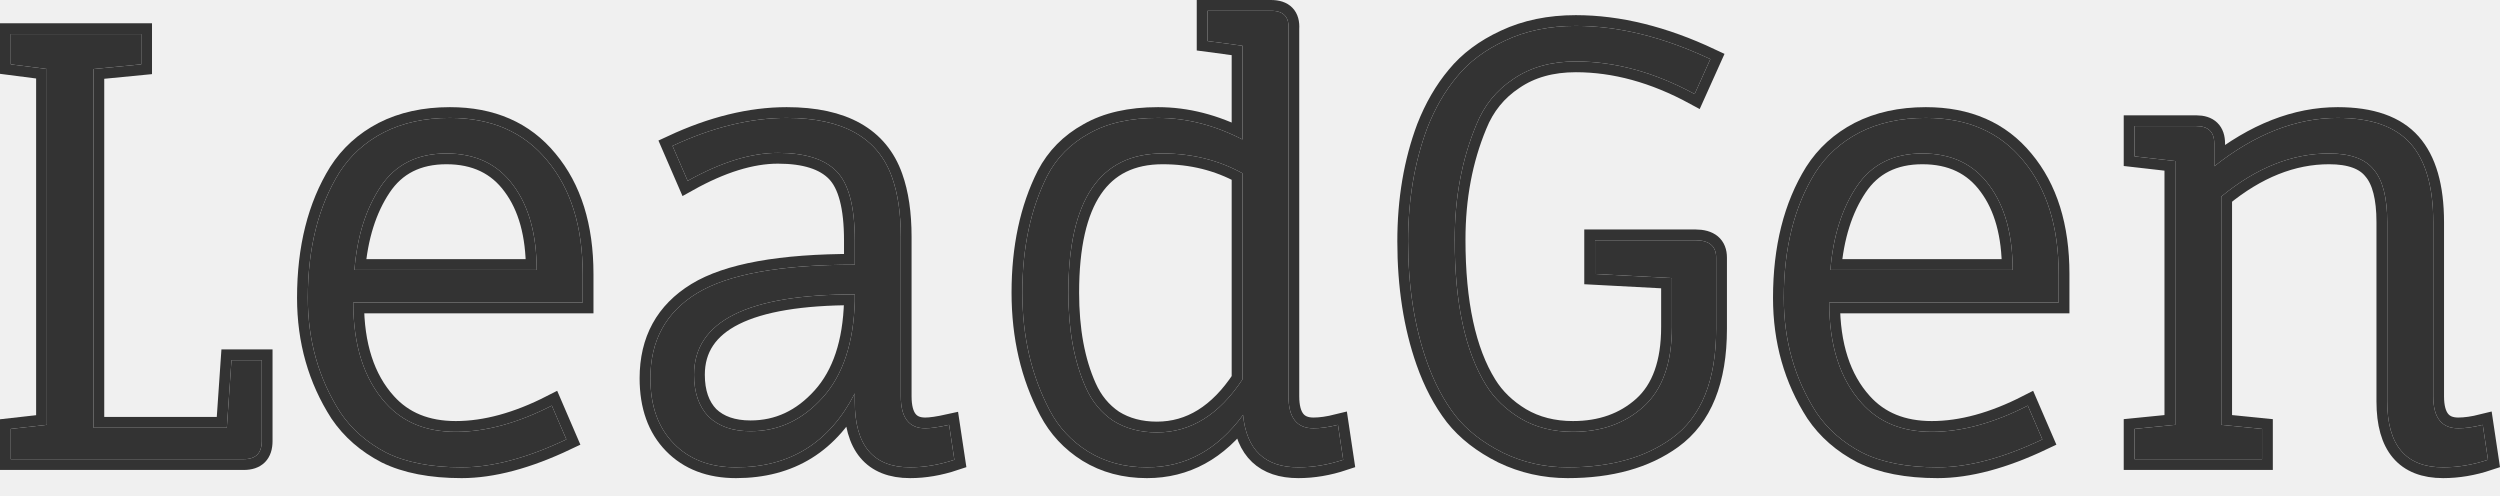
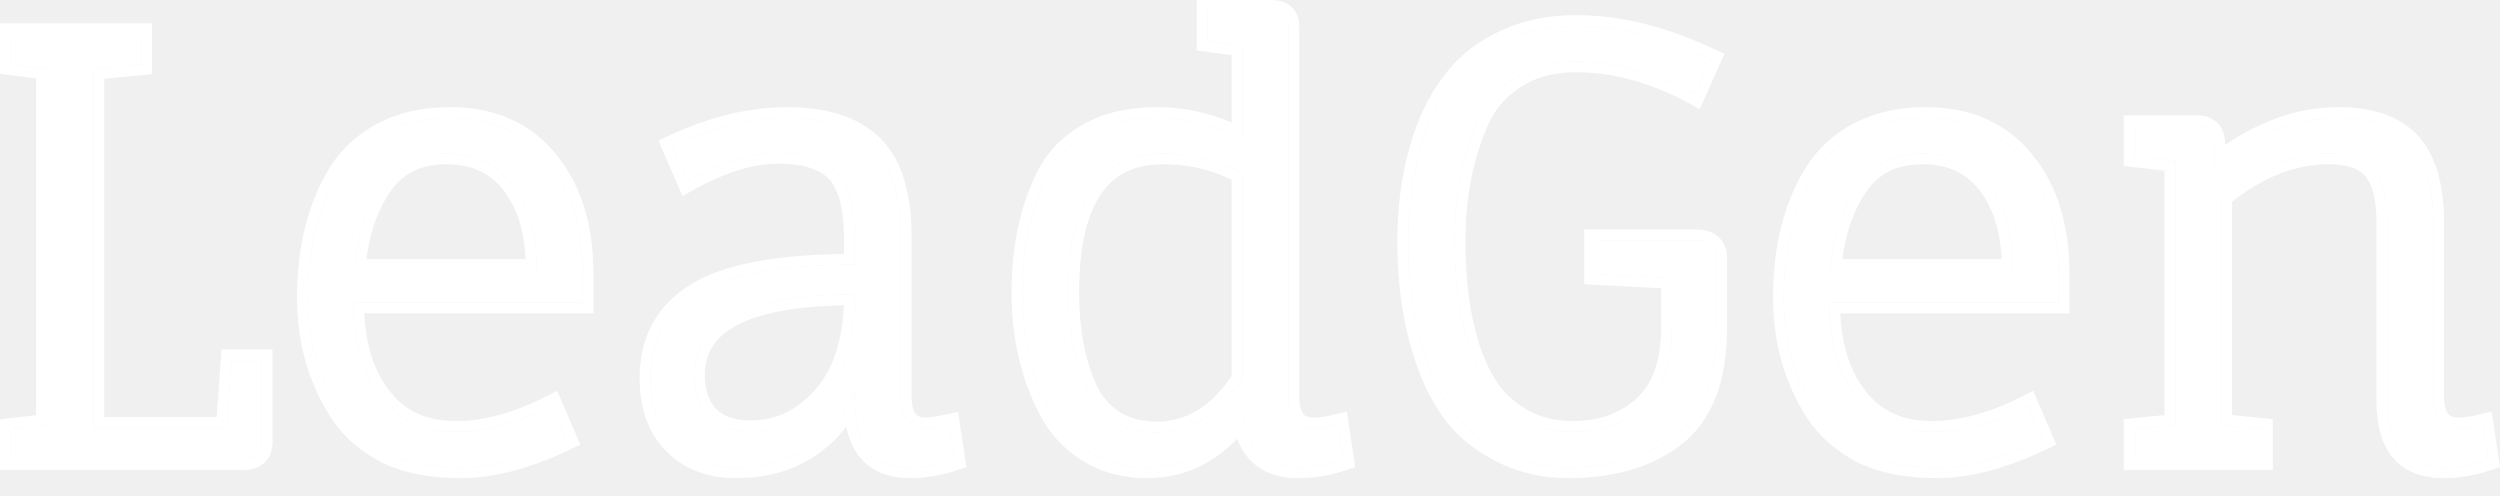
<svg xmlns="http://www.w3.org/2000/svg" width="116" height="23" viewBox="0 0 116 23" fill="none">
  <mask id="path-1-outside-1" maskUnits="userSpaceOnUse" x="-0.5" y="-0.5" width="117.091" height="23.018" fill="black">
    <rect fill="white" x="-0.5" y="-0.5" width="117.091" height="23.018" />
    <path d="M4.337 19.847H10.525L10.741 16.713H12.146V20.469C12.146 21.027 11.867 21.306 11.309 21.306H0.5V19.901L2.176 19.712V3.202L0.5 2.986V1.581H6.553V2.986L4.337 3.202V19.847Z" />
    <path d="M27.037 14.038H16.391C16.391 16.038 16.895 17.596 17.904 18.712C18.697 19.595 19.777 20.037 21.147 20.037C22.534 20.037 24.02 19.631 25.605 18.821L26.28 20.388C24.461 21.253 22.84 21.685 21.417 21.685C20.012 21.685 18.85 21.46 17.931 21.009C17.03 20.541 16.319 19.919 15.796 19.145C14.788 17.578 14.283 15.803 14.283 13.822C14.283 11.516 14.77 9.579 15.742 8.012C16.247 7.22 16.931 6.598 17.796 6.148C18.679 5.697 19.705 5.472 20.876 5.472C22.804 5.472 24.308 6.13 25.389 7.445C26.488 8.76 27.037 10.516 27.037 12.714V14.038ZM24.902 12.525C24.902 10.886 24.542 9.579 23.822 8.607C23.101 7.616 22.065 7.121 20.714 7.121C19.363 7.121 18.345 7.634 17.661 8.661C16.976 9.688 16.571 10.976 16.445 12.525H24.902Z" />
    <path d="M39.662 18.631V18.253C38.491 20.541 36.654 21.685 34.15 21.685C32.943 21.685 31.979 21.316 31.259 20.577C30.538 19.838 30.178 18.83 30.178 17.551C30.178 15.803 30.898 14.488 32.339 13.606C33.781 12.723 36.221 12.281 39.662 12.281V11.147C39.662 9.597 39.383 8.535 38.824 7.958C38.266 7.382 37.356 7.094 36.095 7.094C34.852 7.094 33.456 7.526 31.907 8.391L31.204 6.769C33.06 5.905 34.825 5.472 36.501 5.472C39.113 5.472 40.743 6.391 41.391 8.228C41.662 8.985 41.797 9.904 41.797 10.985V18.388C41.797 19.379 42.175 19.874 42.932 19.874C43.184 19.874 43.553 19.82 44.039 19.712L44.283 21.334C43.58 21.568 42.896 21.685 42.229 21.685C40.518 21.685 39.662 20.667 39.662 18.631ZM39.662 13.66C34.69 13.66 32.204 14.903 32.204 17.389C32.204 18.217 32.429 18.866 32.88 19.334C33.348 19.784 33.997 20.009 34.825 20.009C36.122 20.009 37.239 19.487 38.176 18.442C39.113 17.398 39.608 15.911 39.662 13.984V13.66Z" />
    <path d="M56.029 0.5H58.974C59.551 0.5 59.821 0.78 59.785 1.338V18.388C59.785 19.379 60.172 19.874 60.947 19.874C61.271 19.874 61.649 19.82 62.082 19.712L62.325 21.334C61.622 21.568 60.929 21.685 60.244 21.685C58.695 21.685 57.839 20.874 57.677 19.253C56.488 20.874 55.002 21.685 53.219 21.685C52.192 21.685 51.282 21.442 50.49 20.955C49.715 20.469 49.121 19.829 48.706 19.037C47.86 17.433 47.436 15.614 47.436 13.579C47.436 11.489 47.824 9.679 48.598 8.147C49.031 7.319 49.67 6.67 50.517 6.202C51.363 5.715 52.435 5.472 53.732 5.472C55.047 5.472 56.353 5.806 57.65 6.472V2.122L56.029 1.905V0.5ZM53.948 7.121C51.03 7.121 49.571 9.273 49.571 13.579C49.571 15.308 49.841 16.776 50.382 17.983C50.67 18.631 51.093 19.145 51.652 19.523C52.228 19.883 52.904 20.064 53.678 20.064C55.245 20.064 56.569 19.244 57.65 17.605V8.039C56.533 7.427 55.3 7.121 53.948 7.121Z" />
    <path d="M72.74 21.685C71.677 21.685 70.677 21.46 69.741 21.009C68.804 20.541 68.065 19.965 67.525 19.28C66.985 18.577 66.543 17.74 66.201 16.767C65.624 15.128 65.336 13.272 65.336 11.201C65.336 9.273 65.633 7.517 66.228 5.932C66.588 5.013 67.048 4.22 67.606 3.554C68.165 2.869 68.912 2.311 69.849 1.878C70.804 1.428 71.893 1.203 73.118 1.203C75.1 1.203 77.18 1.716 79.36 2.743L78.631 4.364C76.775 3.356 74.938 2.851 73.118 2.851C71.984 2.851 71.02 3.121 70.227 3.662C69.434 4.184 68.858 4.896 68.498 5.796C67.831 7.4 67.498 9.174 67.498 11.12C67.498 14.056 67.984 16.308 68.957 17.875C69.335 18.487 69.867 19.001 70.551 19.415C71.254 19.829 72.064 20.037 72.983 20.037C74.298 20.037 75.388 19.649 76.253 18.875C77.135 18.082 77.577 16.848 77.577 15.173V12.903L74.01 12.714V11.147H78.658C79.306 11.147 79.63 11.417 79.63 11.957V15.254C79.63 17.65 78.946 19.343 77.577 20.334C76.334 21.235 74.722 21.685 72.74 21.685Z" />
    <path d="M95.522 14.038H84.876C84.876 16.038 85.38 17.596 86.389 18.712C87.182 19.595 88.263 20.037 89.632 20.037C91.019 20.037 92.505 19.631 94.09 18.821L94.766 20.388C92.946 21.253 91.325 21.685 89.902 21.685C88.497 21.685 87.335 21.46 86.416 21.009C85.515 20.541 84.804 19.919 84.281 19.145C83.273 17.578 82.768 15.803 82.768 13.822C82.768 11.516 83.255 9.579 84.227 8.012C84.732 7.22 85.416 6.598 86.281 6.148C87.164 5.697 88.191 5.472 89.361 5.472C91.289 5.472 92.793 6.13 93.874 7.445C94.973 8.76 95.522 10.516 95.522 12.714V14.038ZM93.388 12.525C93.388 10.886 93.027 9.579 92.307 8.607C91.586 7.616 90.55 7.121 89.199 7.121C87.848 7.121 86.83 7.634 86.146 8.661C85.461 9.688 85.056 10.976 84.93 12.525H93.388Z" />
    <path d="M110.768 18.631V10.309C110.768 9.174 110.561 8.363 110.147 7.877C109.75 7.373 109.057 7.121 108.066 7.121C106.355 7.121 104.688 7.787 103.067 9.12V19.712L104.959 19.901V21.306H99.041V19.901L100.932 19.712V7.472L99.041 7.256V5.851H101.905C102.464 5.851 102.743 6.121 102.743 6.661V7.715C104.634 6.22 106.544 5.472 108.471 5.472C110.021 5.472 111.146 5.869 111.849 6.661C112.552 7.454 112.903 8.67 112.903 10.309V18.388C112.903 19.379 113.29 19.874 114.065 19.874C114.389 19.874 114.767 19.82 115.2 19.712L115.443 21.334C114.74 21.568 114.047 21.685 113.362 21.685C111.633 21.685 110.768 20.667 110.768 18.631Z" />
  </mask>
-   <path d="M4.337 19.847H10.525L10.741 16.713H12.146V20.469C12.146 21.027 11.867 21.306 11.309 21.306H0.5V19.901L2.176 19.712V3.202L0.5 2.986V1.581H6.553V2.986L4.337 3.202V19.847Z" fill="#333333" />
-   <path d="M27.037 14.038H16.391C16.391 16.038 16.895 17.596 17.904 18.712C18.697 19.595 19.777 20.037 21.147 20.037C22.534 20.037 24.02 19.631 25.605 18.821L26.28 20.388C24.461 21.253 22.84 21.685 21.417 21.685C20.012 21.685 18.85 21.46 17.931 21.009C17.03 20.541 16.319 19.919 15.796 19.145C14.788 17.578 14.283 15.803 14.283 13.822C14.283 11.516 14.77 9.579 15.742 8.012C16.247 7.22 16.931 6.598 17.796 6.148C18.679 5.697 19.705 5.472 20.876 5.472C22.804 5.472 24.308 6.13 25.389 7.445C26.488 8.76 27.037 10.516 27.037 12.714V14.038ZM24.902 12.525C24.902 10.886 24.542 9.579 23.822 8.607C23.101 7.616 22.065 7.121 20.714 7.121C19.363 7.121 18.345 7.634 17.661 8.661C16.976 9.688 16.571 10.976 16.445 12.525H24.902Z" fill="#333333" />
-   <path d="M39.662 18.631V18.253C38.491 20.541 36.654 21.685 34.15 21.685C32.943 21.685 31.979 21.316 31.259 20.577C30.538 19.838 30.178 18.83 30.178 17.551C30.178 15.803 30.898 14.488 32.339 13.606C33.781 12.723 36.221 12.281 39.662 12.281V11.147C39.662 9.597 39.383 8.535 38.824 7.958C38.266 7.382 37.356 7.094 36.095 7.094C34.852 7.094 33.456 7.526 31.907 8.391L31.204 6.769C33.06 5.905 34.825 5.472 36.501 5.472C39.113 5.472 40.743 6.391 41.391 8.228C41.662 8.985 41.797 9.904 41.797 10.985V18.388C41.797 19.379 42.175 19.874 42.932 19.874C43.184 19.874 43.553 19.82 44.039 19.712L44.283 21.334C43.58 21.568 42.896 21.685 42.229 21.685C40.518 21.685 39.662 20.667 39.662 18.631ZM39.662 13.66C34.69 13.66 32.204 14.903 32.204 17.389C32.204 18.217 32.429 18.866 32.88 19.334C33.348 19.784 33.997 20.009 34.825 20.009C36.122 20.009 37.239 19.487 38.176 18.442C39.113 17.398 39.608 15.911 39.662 13.984V13.66Z" fill="#333333" />
-   <path d="M56.029 0.5H58.974C59.551 0.5 59.821 0.78 59.785 1.338V18.388C59.785 19.379 60.172 19.874 60.947 19.874C61.271 19.874 61.649 19.82 62.082 19.712L62.325 21.334C61.622 21.568 60.929 21.685 60.244 21.685C58.695 21.685 57.839 20.874 57.677 19.253C56.488 20.874 55.002 21.685 53.219 21.685C52.192 21.685 51.282 21.442 50.49 20.955C49.715 20.469 49.121 19.829 48.706 19.037C47.86 17.433 47.436 15.614 47.436 13.579C47.436 11.489 47.824 9.679 48.598 8.147C49.031 7.319 49.67 6.67 50.517 6.202C51.363 5.715 52.435 5.472 53.732 5.472C55.047 5.472 56.353 5.806 57.65 6.472V2.122L56.029 1.905V0.5ZM53.948 7.121C51.03 7.121 49.571 9.273 49.571 13.579C49.571 15.308 49.841 16.776 50.382 17.983C50.67 18.631 51.093 19.145 51.652 19.523C52.228 19.883 52.904 20.064 53.678 20.064C55.245 20.064 56.569 19.244 57.65 17.605V8.039C56.533 7.427 55.3 7.121 53.948 7.121Z" fill="#333333" />
-   <path d="M72.74 21.685C71.677 21.685 70.677 21.46 69.741 21.009C68.804 20.541 68.065 19.965 67.525 19.28C66.985 18.577 66.543 17.74 66.201 16.767C65.624 15.128 65.336 13.272 65.336 11.201C65.336 9.273 65.633 7.517 66.228 5.932C66.588 5.013 67.048 4.22 67.606 3.554C68.165 2.869 68.912 2.311 69.849 1.878C70.804 1.428 71.893 1.203 73.118 1.203C75.1 1.203 77.18 1.716 79.36 2.743L78.631 4.364C76.775 3.356 74.938 2.851 73.118 2.851C71.984 2.851 71.02 3.121 70.227 3.662C69.434 4.184 68.858 4.896 68.498 5.796C67.831 7.4 67.498 9.174 67.498 11.12C67.498 14.056 67.984 16.308 68.957 17.875C69.335 18.487 69.867 19.001 70.551 19.415C71.254 19.829 72.064 20.037 72.983 20.037C74.298 20.037 75.388 19.649 76.253 18.875C77.135 18.082 77.577 16.848 77.577 15.173V12.903L74.01 12.714V11.147H78.658C79.306 11.147 79.63 11.417 79.63 11.957V15.254C79.63 17.65 78.946 19.343 77.577 20.334C76.334 21.235 74.722 21.685 72.74 21.685Z" fill="#333333" />
-   <path d="M95.522 14.038H84.876C84.876 16.038 85.38 17.596 86.389 18.712C87.182 19.595 88.263 20.037 89.632 20.037C91.019 20.037 92.505 19.631 94.09 18.821L94.766 20.388C92.946 21.253 91.325 21.685 89.902 21.685C88.497 21.685 87.335 21.46 86.416 21.009C85.515 20.541 84.804 19.919 84.281 19.145C83.273 17.578 82.768 15.803 82.768 13.822C82.768 11.516 83.255 9.579 84.227 8.012C84.732 7.22 85.416 6.598 86.281 6.148C87.164 5.697 88.191 5.472 89.361 5.472C91.289 5.472 92.793 6.13 93.874 7.445C94.973 8.76 95.522 10.516 95.522 12.714V14.038ZM93.388 12.525C93.388 10.886 93.027 9.579 92.307 8.607C91.586 7.616 90.55 7.121 89.199 7.121C87.848 7.121 86.83 7.634 86.146 8.661C85.461 9.688 85.056 10.976 84.93 12.525H93.388Z" fill="#333333" />
-   <path d="M110.768 18.631V10.309C110.768 9.174 110.561 8.363 110.147 7.877C109.75 7.373 109.057 7.121 108.066 7.121C106.355 7.121 104.688 7.787 103.067 9.12V19.712L104.959 19.901V21.306H99.041V19.901L100.932 19.712V7.472L99.041 7.256V5.851H101.905C102.464 5.851 102.743 6.121 102.743 6.661V7.715C104.634 6.22 106.544 5.472 108.471 5.472C110.021 5.472 111.146 5.869 111.849 6.661C112.552 7.454 112.903 8.67 112.903 10.309V18.388C112.903 19.379 113.29 19.874 114.065 19.874C114.389 19.874 114.767 19.82 115.2 19.712L115.443 21.334C114.74 21.568 114.047 21.685 113.362 21.685C111.633 21.685 110.768 20.667 110.768 18.631Z" fill="#333333" />
-   <path d="M4.337 19.847H10.525L10.741 16.713H12.146V20.469C12.146 21.027 11.867 21.306 11.309 21.306H0.5V19.901L2.176 19.712V3.202L0.5 2.986V1.581H6.553V2.986L4.337 3.202V19.847Z" stroke="#333333" mask="url(#path-1-outside-1)" />
-   <path d="M27.037 14.038H16.391C16.391 16.038 16.895 17.596 17.904 18.712C18.697 19.595 19.777 20.037 21.147 20.037C22.534 20.037 24.02 19.631 25.605 18.821L26.28 20.388C24.461 21.253 22.84 21.685 21.417 21.685C20.012 21.685 18.85 21.46 17.931 21.009C17.03 20.541 16.319 19.919 15.796 19.145C14.788 17.578 14.283 15.803 14.283 13.822C14.283 11.516 14.77 9.579 15.742 8.012C16.247 7.22 16.931 6.598 17.796 6.148C18.679 5.697 19.705 5.472 20.876 5.472C22.804 5.472 24.308 6.13 25.389 7.445C26.488 8.76 27.037 10.516 27.037 12.714V14.038ZM24.902 12.525C24.902 10.886 24.542 9.579 23.822 8.607C23.101 7.616 22.065 7.121 20.714 7.121C19.363 7.121 18.345 7.634 17.661 8.661C16.976 9.688 16.571 10.976 16.445 12.525H24.902Z" stroke="#333333" mask="url(#path-1-outside-1)" />
-   <path d="M39.662 18.631V18.253C38.491 20.541 36.654 21.685 34.15 21.685C32.943 21.685 31.979 21.316 31.259 20.577C30.538 19.838 30.178 18.83 30.178 17.551C30.178 15.803 30.898 14.488 32.339 13.606C33.781 12.723 36.221 12.281 39.662 12.281V11.147C39.662 9.597 39.383 8.535 38.824 7.958C38.266 7.382 37.356 7.094 36.095 7.094C34.852 7.094 33.456 7.526 31.907 8.391L31.204 6.769C33.06 5.905 34.825 5.472 36.501 5.472C39.113 5.472 40.743 6.391 41.391 8.228C41.662 8.985 41.797 9.904 41.797 10.985V18.388C41.797 19.379 42.175 19.874 42.932 19.874C43.184 19.874 43.553 19.82 44.039 19.712L44.283 21.334C43.58 21.568 42.896 21.685 42.229 21.685C40.518 21.685 39.662 20.667 39.662 18.631ZM39.662 13.66C34.69 13.66 32.204 14.903 32.204 17.389C32.204 18.217 32.429 18.866 32.88 19.334C33.348 19.784 33.997 20.009 34.825 20.009C36.122 20.009 37.239 19.487 38.176 18.442C39.113 17.398 39.608 15.911 39.662 13.984V13.66Z" stroke="#333333" mask="url(#path-1-outside-1)" />
-   <path d="M56.029 0.5H58.974C59.551 0.5 59.821 0.78 59.785 1.338V18.388C59.785 19.379 60.172 19.874 60.947 19.874C61.271 19.874 61.649 19.82 62.082 19.712L62.325 21.334C61.622 21.568 60.929 21.685 60.244 21.685C58.695 21.685 57.839 20.874 57.677 19.253C56.488 20.874 55.002 21.685 53.219 21.685C52.192 21.685 51.282 21.442 50.49 20.955C49.715 20.469 49.121 19.829 48.706 19.037C47.86 17.433 47.436 15.614 47.436 13.579C47.436 11.489 47.824 9.679 48.598 8.147C49.031 7.319 49.67 6.67 50.517 6.202C51.363 5.715 52.435 5.472 53.732 5.472C55.047 5.472 56.353 5.806 57.65 6.472V2.122L56.029 1.905V0.5ZM53.948 7.121C51.03 7.121 49.571 9.273 49.571 13.579C49.571 15.308 49.841 16.776 50.382 17.983C50.67 18.631 51.093 19.145 51.652 19.523C52.228 19.883 52.904 20.064 53.678 20.064C55.245 20.064 56.569 19.244 57.65 17.605V8.039C56.533 7.427 55.3 7.121 53.948 7.121Z" stroke="#333333" mask="url(#path-1-outside-1)" />
-   <path d="M72.74 21.685C71.677 21.685 70.677 21.46 69.741 21.009C68.804 20.541 68.065 19.965 67.525 19.28C66.985 18.577 66.543 17.74 66.201 16.767C65.624 15.128 65.336 13.272 65.336 11.201C65.336 9.273 65.633 7.517 66.228 5.932C66.588 5.013 67.048 4.22 67.606 3.554C68.165 2.869 68.912 2.311 69.849 1.878C70.804 1.428 71.893 1.203 73.118 1.203C75.1 1.203 77.18 1.716 79.36 2.743L78.631 4.364C76.775 3.356 74.938 2.851 73.118 2.851C71.984 2.851 71.02 3.121 70.227 3.662C69.434 4.184 68.858 4.896 68.498 5.796C67.831 7.4 67.498 9.174 67.498 11.12C67.498 14.056 67.984 16.308 68.957 17.875C69.335 18.487 69.867 19.001 70.551 19.415C71.254 19.829 72.064 20.037 72.983 20.037C74.298 20.037 75.388 19.649 76.253 18.875C77.135 18.082 77.577 16.848 77.577 15.173V12.903L74.01 12.714V11.147H78.658C79.306 11.147 79.63 11.417 79.63 11.957V15.254C79.63 17.65 78.946 19.343 77.577 20.334C76.334 21.235 74.722 21.685 72.74 21.685Z" stroke="#333333" mask="url(#path-1-outside-1)" />
-   <path d="M95.522 14.038H84.876C84.876 16.038 85.38 17.596 86.389 18.712C87.182 19.595 88.263 20.037 89.632 20.037C91.019 20.037 92.505 19.631 94.09 18.821L94.766 20.388C92.946 21.253 91.325 21.685 89.902 21.685C88.497 21.685 87.335 21.46 86.416 21.009C85.515 20.541 84.804 19.919 84.281 19.145C83.273 17.578 82.768 15.803 82.768 13.822C82.768 11.516 83.255 9.579 84.227 8.012C84.732 7.22 85.416 6.598 86.281 6.148C87.164 5.697 88.191 5.472 89.361 5.472C91.289 5.472 92.793 6.13 93.874 7.445C94.973 8.76 95.522 10.516 95.522 12.714V14.038ZM93.388 12.525C93.388 10.886 93.027 9.579 92.307 8.607C91.586 7.616 90.55 7.121 89.199 7.121C87.848 7.121 86.83 7.634 86.146 8.661C85.461 9.688 85.056 10.976 84.93 12.525H93.388Z" stroke="#333333" mask="url(#path-1-outside-1)" />
-   <path d="M110.768 18.631V10.309C110.768 9.174 110.561 8.363 110.147 7.877C109.75 7.373 109.057 7.121 108.066 7.121C106.355 7.121 104.688 7.787 103.067 9.12V19.712L104.959 19.901V21.306H99.041V19.901L100.932 19.712V7.472L99.041 7.256V5.851H101.905C102.464 5.851 102.743 6.121 102.743 6.661V7.715C104.634 6.22 106.544 5.472 108.471 5.472C110.021 5.472 111.146 5.869 111.849 6.661C112.552 7.454 112.903 8.67 112.903 10.309V18.388C112.903 19.379 113.29 19.874 114.065 19.874C114.389 19.874 114.767 19.82 115.2 19.712L115.443 21.334C114.74 21.568 114.047 21.685 113.362 21.685C111.633 21.685 110.768 20.667 110.768 18.631Z" stroke="#333333" mask="url(#path-1-outside-1)" />
+   <path d="M4.337 19.847H10.525L10.741 16.713H12.146V20.469C12.146 21.027 11.867 21.306 11.309 21.306H0.5V19.901L2.176 19.712V3.202L0.5 2.986V1.581H6.553V2.986L4.337 3.202V19.847Z" fill="white" />
+   <path d="M27.037 14.038H16.391C16.391 16.038 16.895 17.596 17.904 18.712C18.697 19.595 19.777 20.037 21.147 20.037C22.534 20.037 24.02 19.631 25.605 18.821L26.28 20.388C24.461 21.253 22.84 21.685 21.417 21.685C20.012 21.685 18.85 21.46 17.931 21.009C17.03 20.541 16.319 19.919 15.796 19.145C14.788 17.578 14.283 15.803 14.283 13.822C14.283 11.516 14.77 9.579 15.742 8.012C16.247 7.22 16.931 6.598 17.796 6.148C18.679 5.697 19.705 5.472 20.876 5.472C22.804 5.472 24.308 6.13 25.389 7.445C26.488 8.76 27.037 10.516 27.037 12.714V14.038ZM24.902 12.525C24.902 10.886 24.542 9.579 23.822 8.607C23.101 7.616 22.065 7.121 20.714 7.121C19.363 7.121 18.345 7.634 17.661 8.661C16.976 9.688 16.571 10.976 16.445 12.525H24.902Z" fill="white" />
+   <path d="M39.662 18.631V18.253C38.491 20.541 36.654 21.685 34.15 21.685C32.943 21.685 31.979 21.316 31.259 20.577C30.538 19.838 30.178 18.83 30.178 17.551C30.178 15.803 30.898 14.488 32.339 13.606C33.781 12.723 36.221 12.281 39.662 12.281V11.147C39.662 9.597 39.383 8.535 38.824 7.958C38.266 7.382 37.356 7.094 36.095 7.094C34.852 7.094 33.456 7.526 31.907 8.391L31.204 6.769C33.06 5.905 34.825 5.472 36.501 5.472C39.113 5.472 40.743 6.391 41.391 8.228C41.662 8.985 41.797 9.904 41.797 10.985V18.388C41.797 19.379 42.175 19.874 42.932 19.874C43.184 19.874 43.553 19.82 44.039 19.712L44.283 21.334C43.58 21.568 42.896 21.685 42.229 21.685C40.518 21.685 39.662 20.667 39.662 18.631ZM39.662 13.66C34.69 13.66 32.204 14.903 32.204 17.389C32.204 18.217 32.429 18.866 32.88 19.334C33.348 19.784 33.997 20.009 34.825 20.009C36.122 20.009 37.239 19.487 38.176 18.442C39.113 17.398 39.608 15.911 39.662 13.984V13.66Z" fill="white" />
+   <path d="M56.029 0.5H58.974C59.551 0.5 59.821 0.78 59.785 1.338V18.388C59.785 19.379 60.172 19.874 60.947 19.874C61.271 19.874 61.649 19.82 62.082 19.712L62.325 21.334C61.622 21.568 60.929 21.685 60.244 21.685C58.695 21.685 57.839 20.874 57.677 19.253C56.488 20.874 55.002 21.685 53.219 21.685C52.192 21.685 51.282 21.442 50.49 20.955C49.715 20.469 49.121 19.829 48.706 19.037C47.86 17.433 47.436 15.614 47.436 13.579C47.436 11.489 47.824 9.679 48.598 8.147C49.031 7.319 49.67 6.67 50.517 6.202C51.363 5.715 52.435 5.472 53.732 5.472C55.047 5.472 56.353 5.806 57.65 6.472V2.122L56.029 1.905V0.5ZM53.948 7.121C51.03 7.121 49.571 9.273 49.571 13.579C49.571 15.308 49.841 16.776 50.382 17.983C50.67 18.631 51.093 19.145 51.652 19.523C52.228 19.883 52.904 20.064 53.678 20.064C55.245 20.064 56.569 19.244 57.65 17.605V8.039C56.533 7.427 55.3 7.121 53.948 7.121Z" fill="white" />
+   <path d="M72.74 21.685C71.677 21.685 70.677 21.46 69.741 21.009C68.804 20.541 68.065 19.965 67.525 19.28C66.985 18.577 66.543 17.74 66.201 16.767C65.624 15.128 65.336 13.272 65.336 11.201C65.336 9.273 65.633 7.517 66.228 5.932C66.588 5.013 67.048 4.22 67.606 3.554C68.165 2.869 68.912 2.311 69.849 1.878C70.804 1.428 71.893 1.203 73.118 1.203C75.1 1.203 77.18 1.716 79.36 2.743L78.631 4.364C76.775 3.356 74.938 2.851 73.118 2.851C71.984 2.851 71.02 3.121 70.227 3.662C69.434 4.184 68.858 4.896 68.498 5.796C67.831 7.4 67.498 9.174 67.498 11.12C67.498 14.056 67.984 16.308 68.957 17.875C69.335 18.487 69.867 19.001 70.551 19.415C71.254 19.829 72.064 20.037 72.983 20.037C74.298 20.037 75.388 19.649 76.253 18.875C77.135 18.082 77.577 16.848 77.577 15.173V12.903L74.01 12.714V11.147H78.658C79.306 11.147 79.63 11.417 79.63 11.957V15.254C79.63 17.65 78.946 19.343 77.577 20.334C76.334 21.235 74.722 21.685 72.74 21.685Z" fill="white" />
+   <path d="M95.522 14.038H84.876C84.876 16.038 85.38 17.596 86.389 18.712C87.182 19.595 88.263 20.037 89.632 20.037C91.019 20.037 92.505 19.631 94.09 18.821L94.766 20.388C92.946 21.253 91.325 21.685 89.902 21.685C88.497 21.685 87.335 21.46 86.416 21.009C85.515 20.541 84.804 19.919 84.281 19.145C83.273 17.578 82.768 15.803 82.768 13.822C82.768 11.516 83.255 9.579 84.227 8.012C84.732 7.22 85.416 6.598 86.281 6.148C87.164 5.697 88.191 5.472 89.361 5.472C91.289 5.472 92.793 6.13 93.874 7.445C94.973 8.76 95.522 10.516 95.522 12.714V14.038ZM93.388 12.525C93.388 10.886 93.027 9.579 92.307 8.607C91.586 7.616 90.55 7.121 89.199 7.121C87.848 7.121 86.83 7.634 86.146 8.661C85.461 9.688 85.056 10.976 84.93 12.525H93.388Z" fill="white" />
+   <path d="M110.768 18.631V10.309C110.768 9.174 110.561 8.363 110.147 7.877C109.75 7.373 109.057 7.121 108.066 7.121C106.355 7.121 104.688 7.787 103.067 9.12V19.712L104.959 19.901V21.306H99.041V19.901L100.932 19.712V7.472L99.041 7.256V5.851H101.905C102.464 5.851 102.743 6.121 102.743 6.661V7.715C104.634 6.22 106.544 5.472 108.471 5.472C110.021 5.472 111.146 5.869 111.849 6.661C112.552 7.454 112.903 8.67 112.903 10.309V18.388C112.903 19.379 113.29 19.874 114.065 19.874C114.389 19.874 114.767 19.82 115.2 19.712L115.443 21.334C114.74 21.568 114.047 21.685 113.362 21.685C111.633 21.685 110.768 20.667 110.768 18.631Z" fill="white" />
+   <path d="M4.337 19.847H10.525L10.741 16.713H12.146V20.469C12.146 21.027 11.867 21.306 11.309 21.306H0.5V19.901L2.176 19.712V3.202L0.5 2.986V1.581H6.553V2.986L4.337 3.202V19.847Z" stroke="white" mask="url(#path-1-outside-1)" />
+   <path d="M27.037 14.038H16.391C16.391 16.038 16.895 17.596 17.904 18.712C18.697 19.595 19.777 20.037 21.147 20.037C22.534 20.037 24.02 19.631 25.605 18.821L26.28 20.388C24.461 21.253 22.84 21.685 21.417 21.685C20.012 21.685 18.85 21.46 17.931 21.009C17.03 20.541 16.319 19.919 15.796 19.145C14.788 17.578 14.283 15.803 14.283 13.822C14.283 11.516 14.77 9.579 15.742 8.012C16.247 7.22 16.931 6.598 17.796 6.148C18.679 5.697 19.705 5.472 20.876 5.472C22.804 5.472 24.308 6.13 25.389 7.445C26.488 8.76 27.037 10.516 27.037 12.714V14.038ZM24.902 12.525C24.902 10.886 24.542 9.579 23.822 8.607C23.101 7.616 22.065 7.121 20.714 7.121C19.363 7.121 18.345 7.634 17.661 8.661C16.976 9.688 16.571 10.976 16.445 12.525H24.902Z" stroke="white" mask="url(#path-1-outside-1)" />
+   <path d="M39.662 18.631V18.253C38.491 20.541 36.654 21.685 34.15 21.685C32.943 21.685 31.979 21.316 31.259 20.577C30.538 19.838 30.178 18.83 30.178 17.551C30.178 15.803 30.898 14.488 32.339 13.606C33.781 12.723 36.221 12.281 39.662 12.281V11.147C39.662 9.597 39.383 8.535 38.824 7.958C38.266 7.382 37.356 7.094 36.095 7.094C34.852 7.094 33.456 7.526 31.907 8.391L31.204 6.769C33.06 5.905 34.825 5.472 36.501 5.472C39.113 5.472 40.743 6.391 41.391 8.228C41.662 8.985 41.797 9.904 41.797 10.985V18.388C41.797 19.379 42.175 19.874 42.932 19.874C43.184 19.874 43.553 19.82 44.039 19.712L44.283 21.334C43.58 21.568 42.896 21.685 42.229 21.685C40.518 21.685 39.662 20.667 39.662 18.631ZM39.662 13.66C34.69 13.66 32.204 14.903 32.204 17.389C32.204 18.217 32.429 18.866 32.88 19.334C33.348 19.784 33.997 20.009 34.825 20.009C36.122 20.009 37.239 19.487 38.176 18.442C39.113 17.398 39.608 15.911 39.662 13.984V13.66Z" stroke="white" mask="url(#path-1-outside-1)" />
+   <path d="M56.029 0.5H58.974C59.551 0.5 59.821 0.78 59.785 1.338V18.388C59.785 19.379 60.172 19.874 60.947 19.874C61.271 19.874 61.649 19.82 62.082 19.712L62.325 21.334C61.622 21.568 60.929 21.685 60.244 21.685C58.695 21.685 57.839 20.874 57.677 19.253C56.488 20.874 55.002 21.685 53.219 21.685C52.192 21.685 51.282 21.442 50.49 20.955C49.715 20.469 49.121 19.829 48.706 19.037C47.86 17.433 47.436 15.614 47.436 13.579C47.436 11.489 47.824 9.679 48.598 8.147C49.031 7.319 49.67 6.67 50.517 6.202C51.363 5.715 52.435 5.472 53.732 5.472C55.047 5.472 56.353 5.806 57.65 6.472V2.122L56.029 1.905V0.5ZM53.948 7.121C51.03 7.121 49.571 9.273 49.571 13.579C49.571 15.308 49.841 16.776 50.382 17.983C50.67 18.631 51.093 19.145 51.652 19.523C52.228 19.883 52.904 20.064 53.678 20.064C55.245 20.064 56.569 19.244 57.65 17.605V8.039C56.533 7.427 55.3 7.121 53.948 7.121Z" stroke="white" mask="url(#path-1-outside-1)" />
+   <path d="M72.74 21.685C71.677 21.685 70.677 21.46 69.741 21.009C68.804 20.541 68.065 19.965 67.525 19.28C66.985 18.577 66.543 17.74 66.201 16.767C65.624 15.128 65.336 13.272 65.336 11.201C65.336 9.273 65.633 7.517 66.228 5.932C66.588 5.013 67.048 4.22 67.606 3.554C68.165 2.869 68.912 2.311 69.849 1.878C70.804 1.428 71.893 1.203 73.118 1.203C75.1 1.203 77.18 1.716 79.36 2.743L78.631 4.364C76.775 3.356 74.938 2.851 73.118 2.851C71.984 2.851 71.02 3.121 70.227 3.662C69.434 4.184 68.858 4.896 68.498 5.796C67.831 7.4 67.498 9.174 67.498 11.12C67.498 14.056 67.984 16.308 68.957 17.875C69.335 18.487 69.867 19.001 70.551 19.415C71.254 19.829 72.064 20.037 72.983 20.037C74.298 20.037 75.388 19.649 76.253 18.875C77.135 18.082 77.577 16.848 77.577 15.173V12.903L74.01 12.714V11.147H78.658C79.306 11.147 79.63 11.417 79.63 11.957V15.254C79.63 17.65 78.946 19.343 77.577 20.334C76.334 21.235 74.722 21.685 72.74 21.685Z" stroke="white" mask="url(#path-1-outside-1)" />
+   <path d="M95.522 14.038H84.876C84.876 16.038 85.38 17.596 86.389 18.712C87.182 19.595 88.263 20.037 89.632 20.037C91.019 20.037 92.505 19.631 94.09 18.821L94.766 20.388C92.946 21.253 91.325 21.685 89.902 21.685C88.497 21.685 87.335 21.46 86.416 21.009C85.515 20.541 84.804 19.919 84.281 19.145C83.273 17.578 82.768 15.803 82.768 13.822C82.768 11.516 83.255 9.579 84.227 8.012C84.732 7.22 85.416 6.598 86.281 6.148C87.164 5.697 88.191 5.472 89.361 5.472C91.289 5.472 92.793 6.13 93.874 7.445C94.973 8.76 95.522 10.516 95.522 12.714V14.038ZM93.388 12.525C93.388 10.886 93.027 9.579 92.307 8.607C91.586 7.616 90.55 7.121 89.199 7.121C87.848 7.121 86.83 7.634 86.146 8.661C85.461 9.688 85.056 10.976 84.93 12.525H93.388Z" stroke="white" mask="url(#path-1-outside-1)" />
+   <path d="M110.768 18.631V10.309C110.768 9.174 110.561 8.363 110.147 7.877C109.75 7.373 109.057 7.121 108.066 7.121C106.355 7.121 104.688 7.787 103.067 9.12V19.712L104.959 19.901V21.306H99.041V19.901L100.932 19.712V7.472L99.041 7.256V5.851H101.905C102.464 5.851 102.743 6.121 102.743 6.661V7.715C104.634 6.22 106.544 5.472 108.471 5.472C110.021 5.472 111.146 5.869 111.849 6.661C112.552 7.454 112.903 8.67 112.903 10.309V18.388C112.903 19.379 113.29 19.874 114.065 19.874C114.389 19.874 114.767 19.82 115.2 19.712L115.443 21.334C114.74 21.568 114.047 21.685 113.362 21.685C111.633 21.685 110.768 20.667 110.768 18.631Z" stroke="white" mask="url(#path-1-outside-1)" />
</svg>
